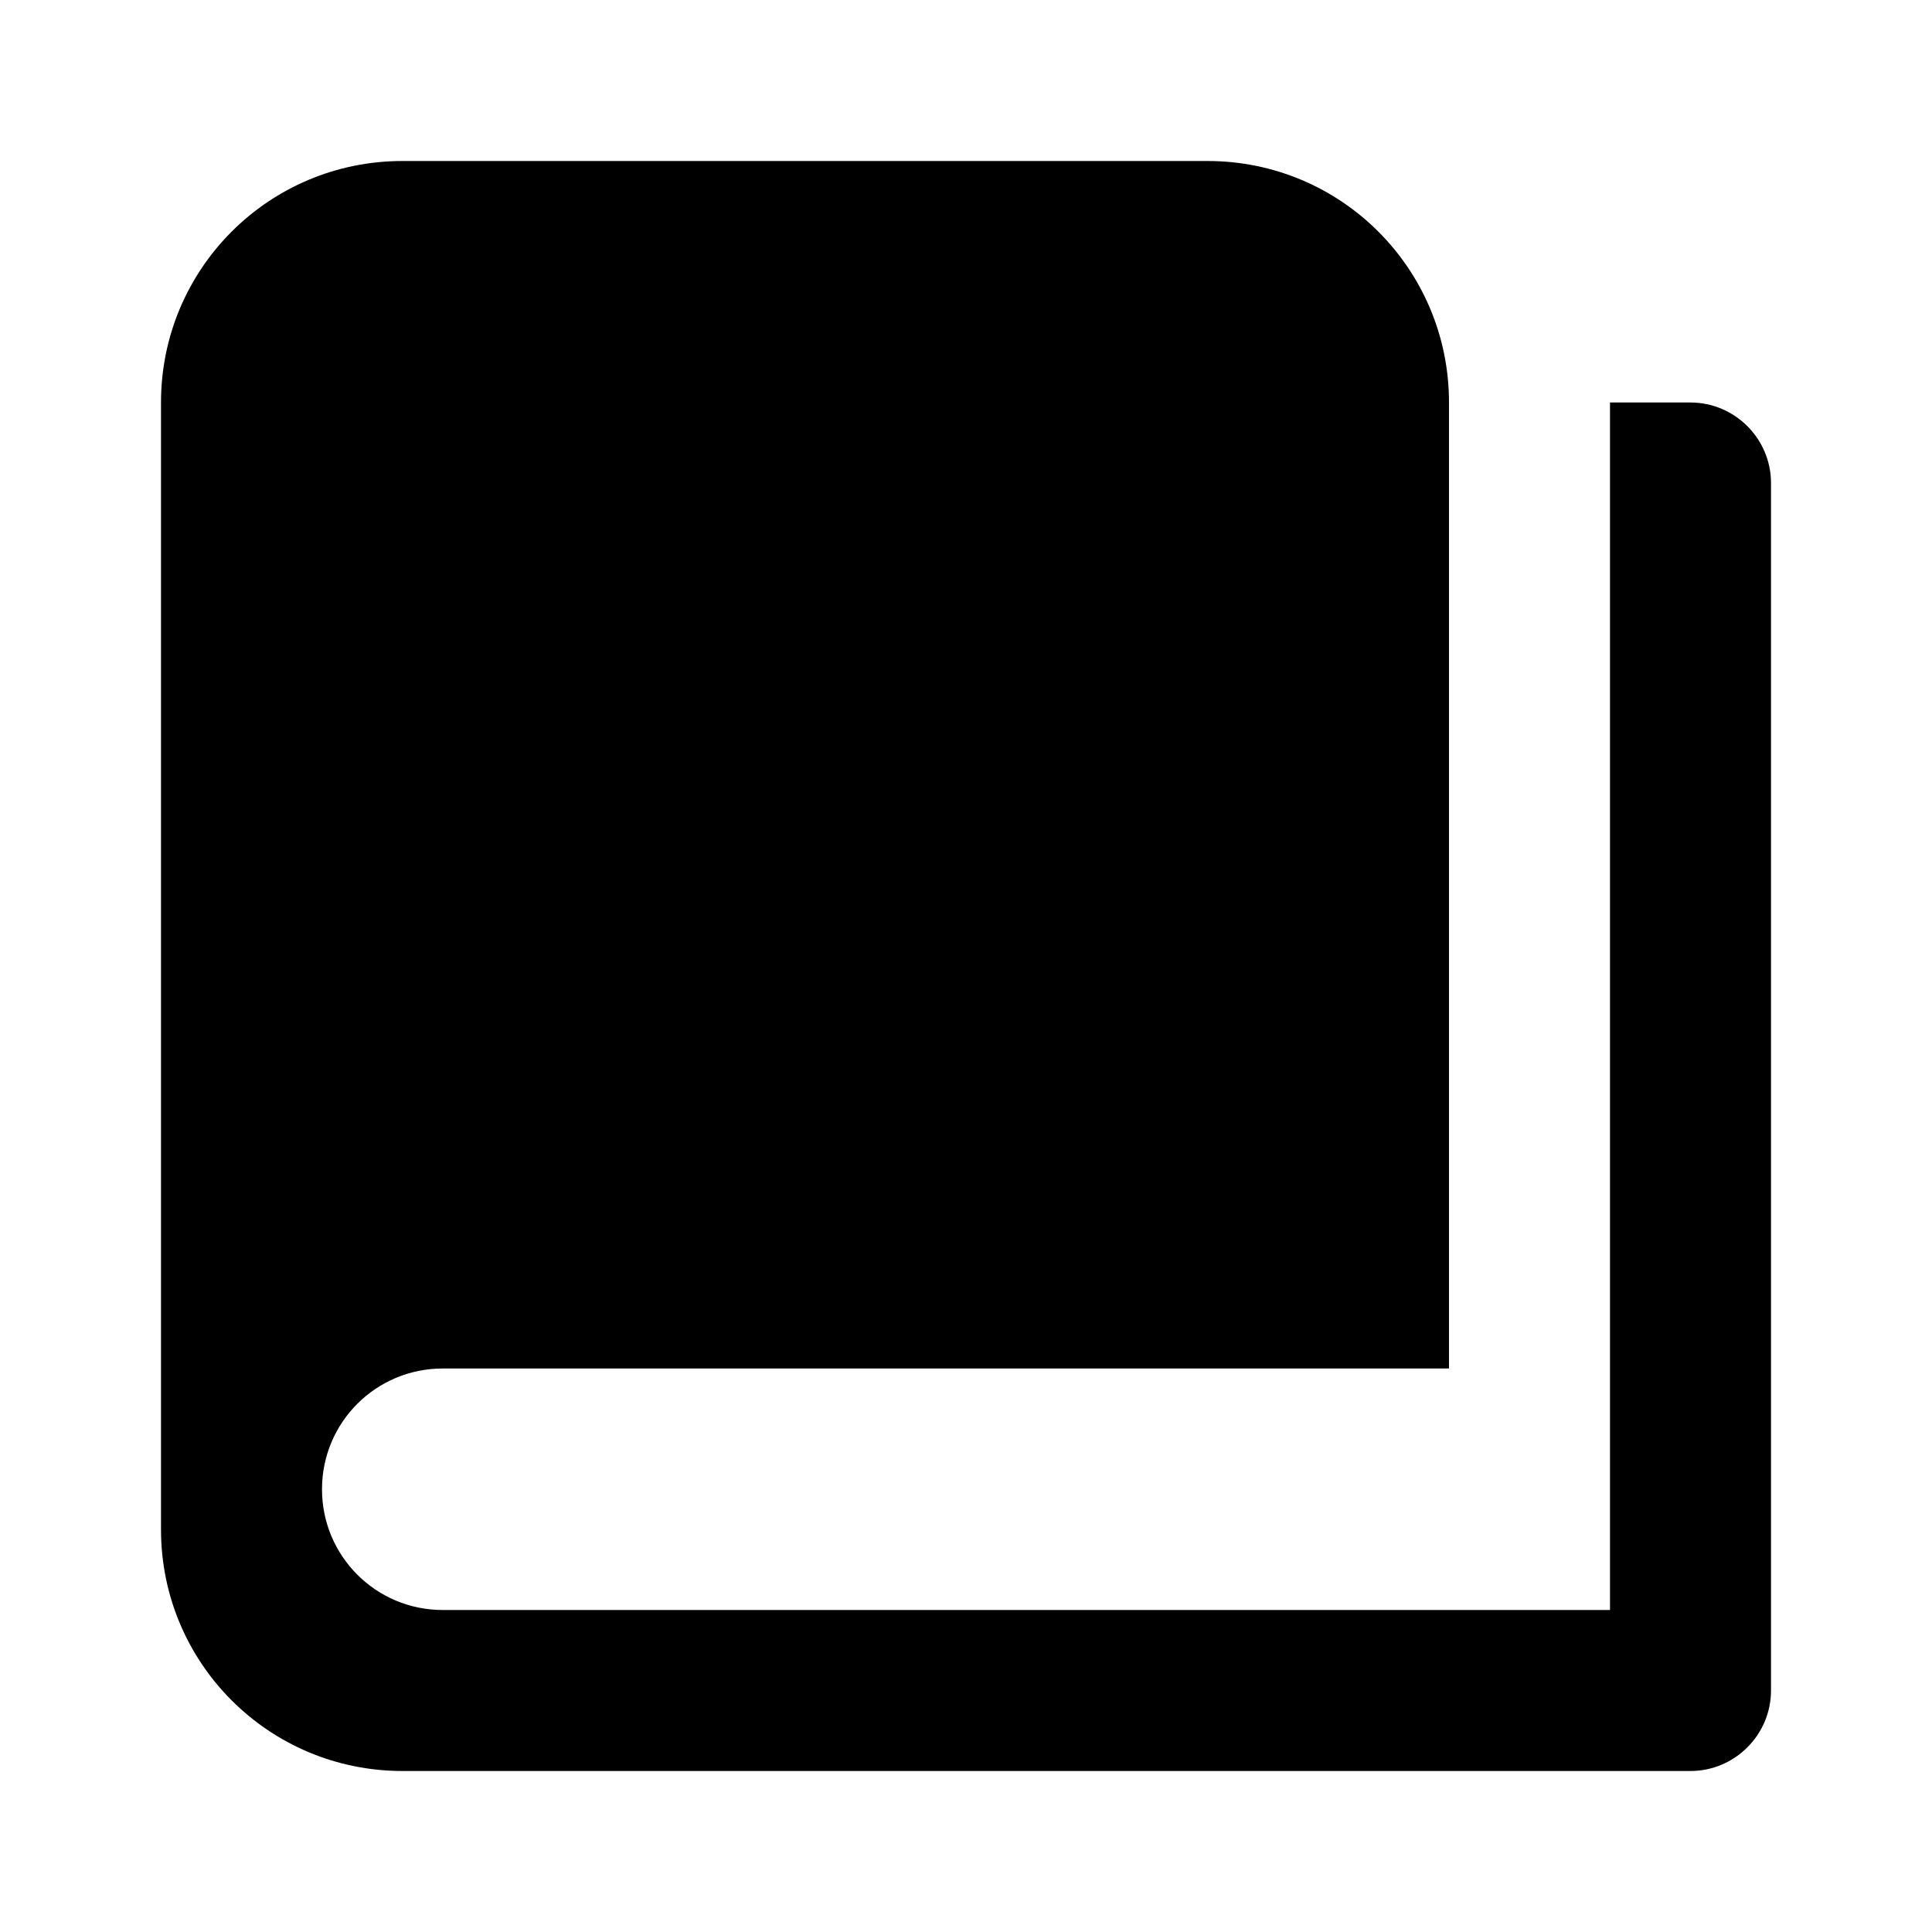
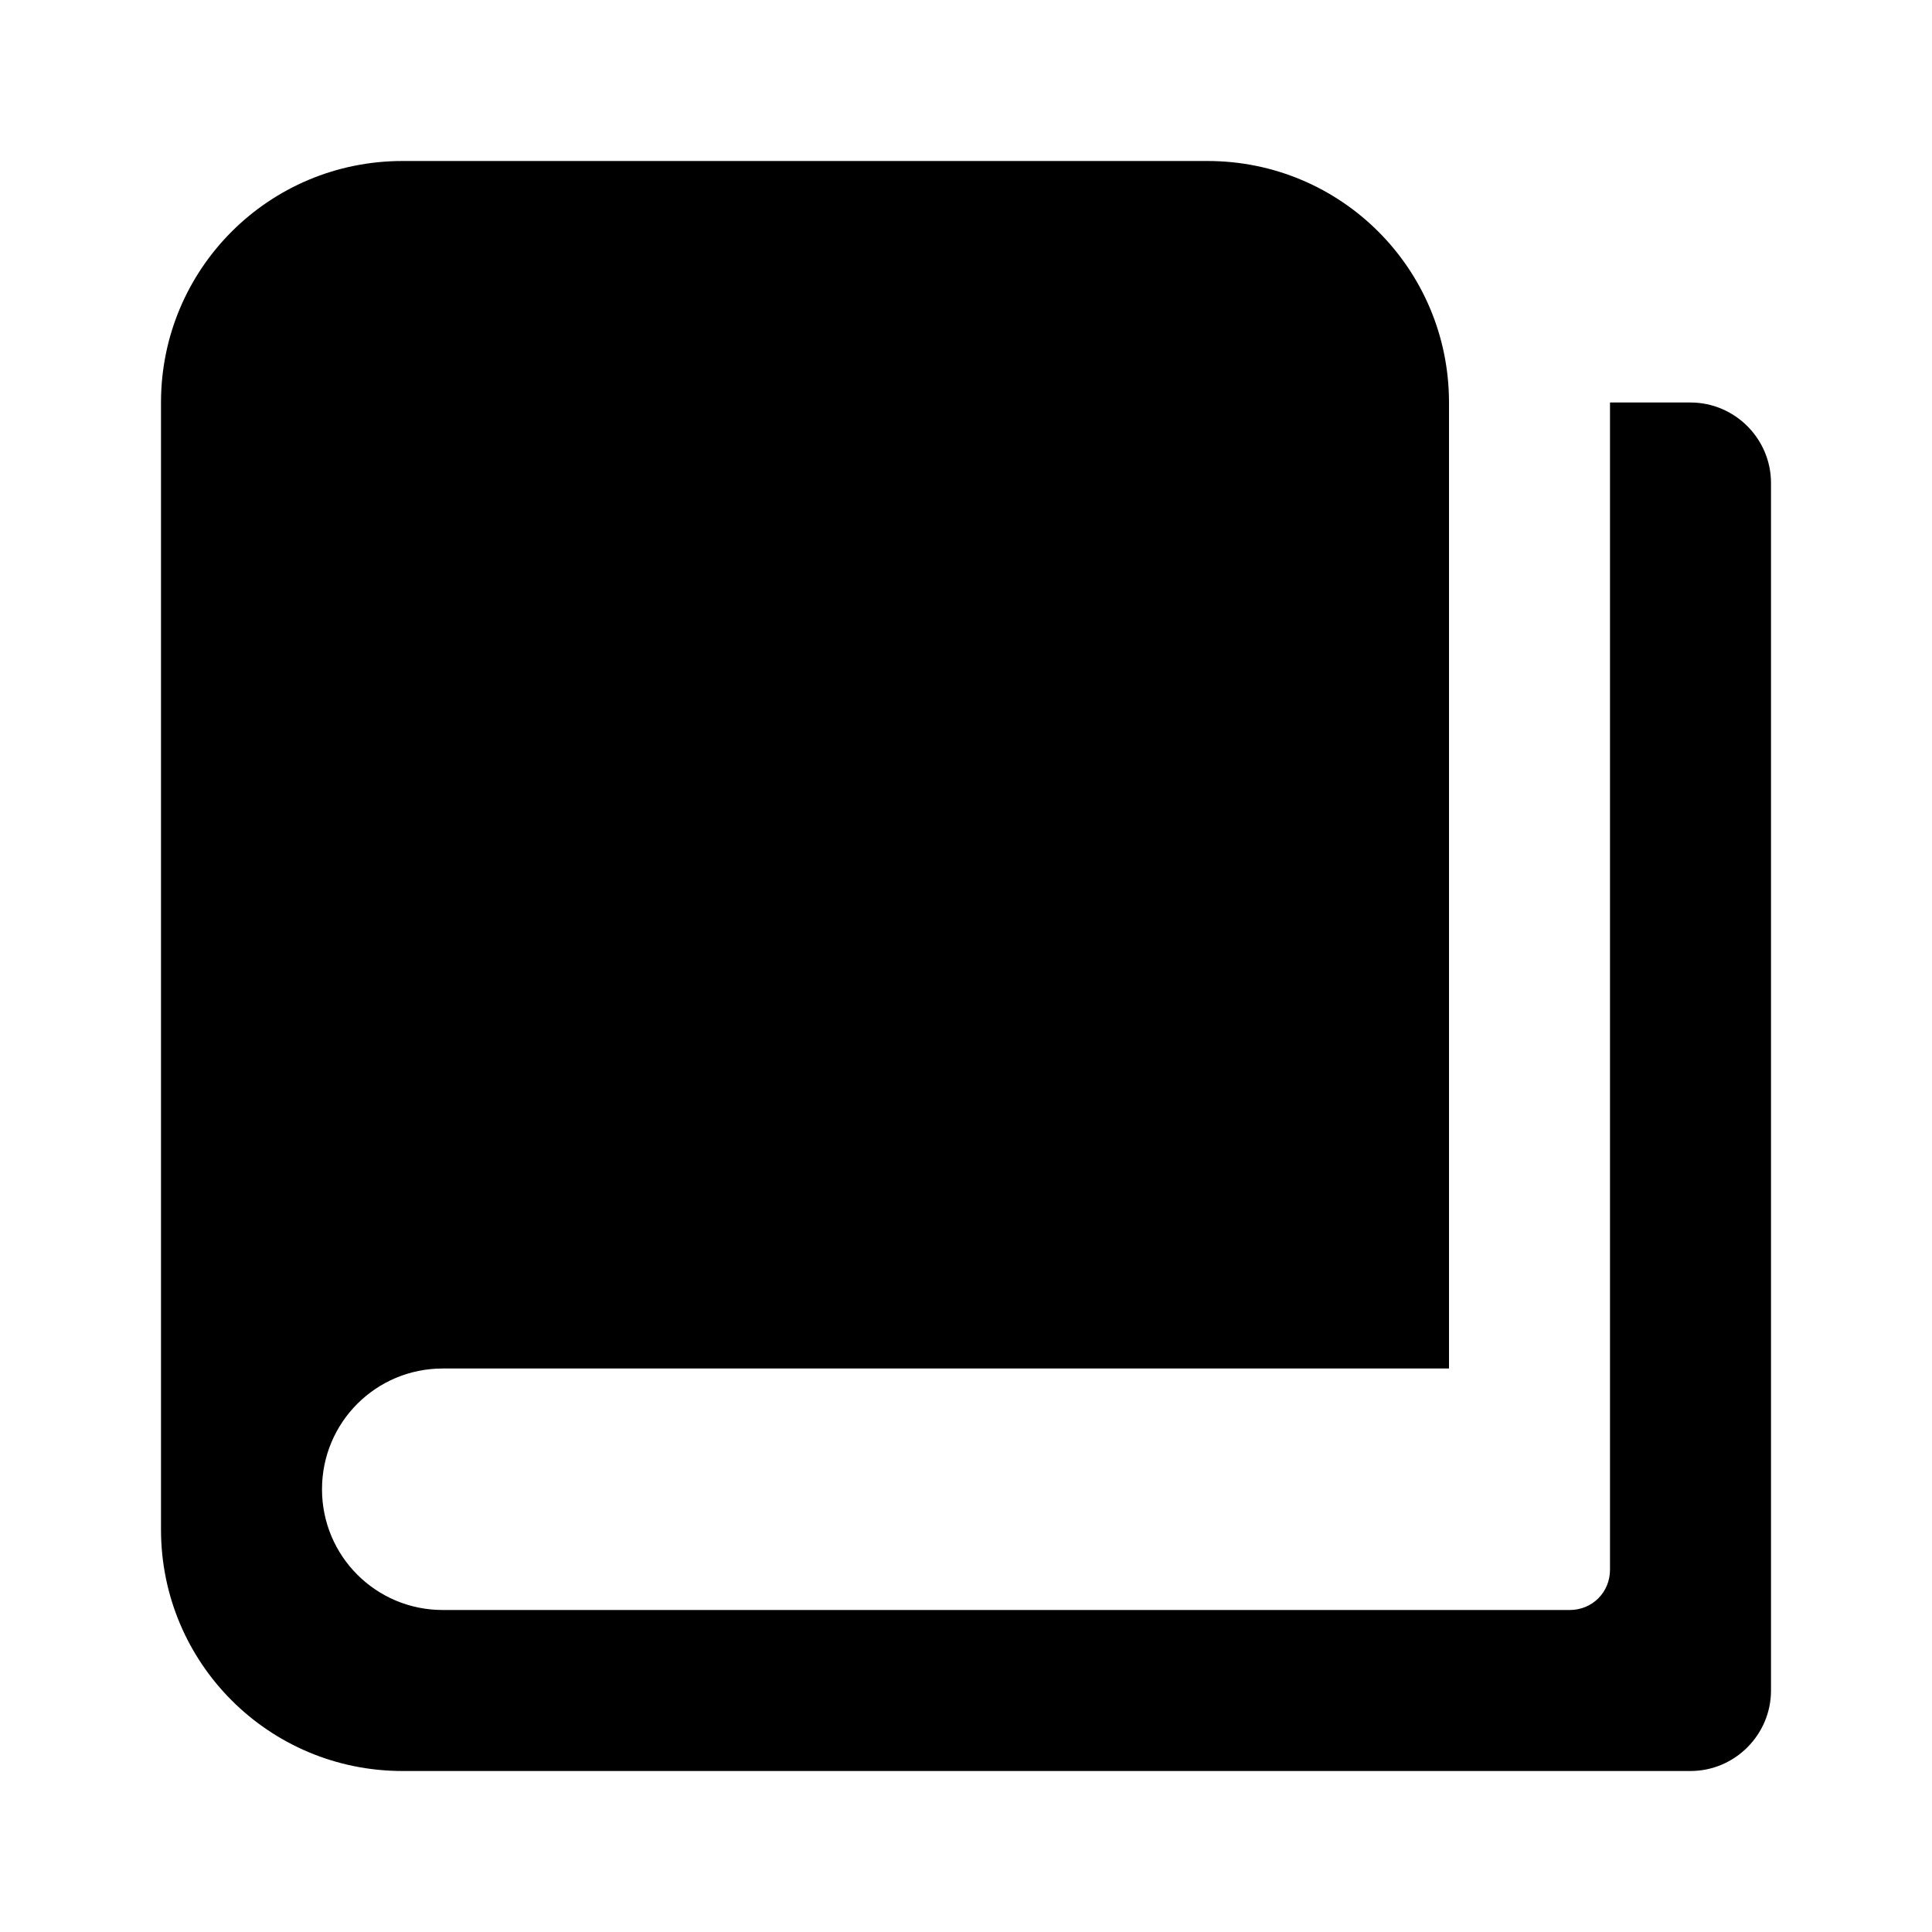
<svg xmlns="http://www.w3.org/2000/svg" viewBox="0 0 24 24" fill="currentColor">
-   <path fill-rule="evenodd" d="M5 2L15 2C16.66 2 18 3.34 18 5L18 17L5.5 17C4.67 17 4 17.67 4 18.5C4 19.33 4.67 20 5.5 20L20 20L20 5L21 5C21.55 5 22 5.45 22 6L22 21C22 21.55 21.55 22 21 22L5 22C3.34 22 2 20.66 2 19L2 5C2 3.34 3.34 2 5 2Z" />
+   <path fill-rule="evenodd" d="M15 2C16.66 2 18 3.34 18 5L18 17L5.5 17C4.67 17 4 17.67 4 18.5C4 19.33 4.67 20 5.5 20L19.5 20C19.78 20 20 19.78 20 19.5L20 5L21 5C21.55 5 22 5.45 22 6L22 21C22 21.55 21.55 22 21 22L5 22C3.34 22 2 20.66 2 19L2 5C2 3.34 3.34 2 5 2Z" />
</svg>
